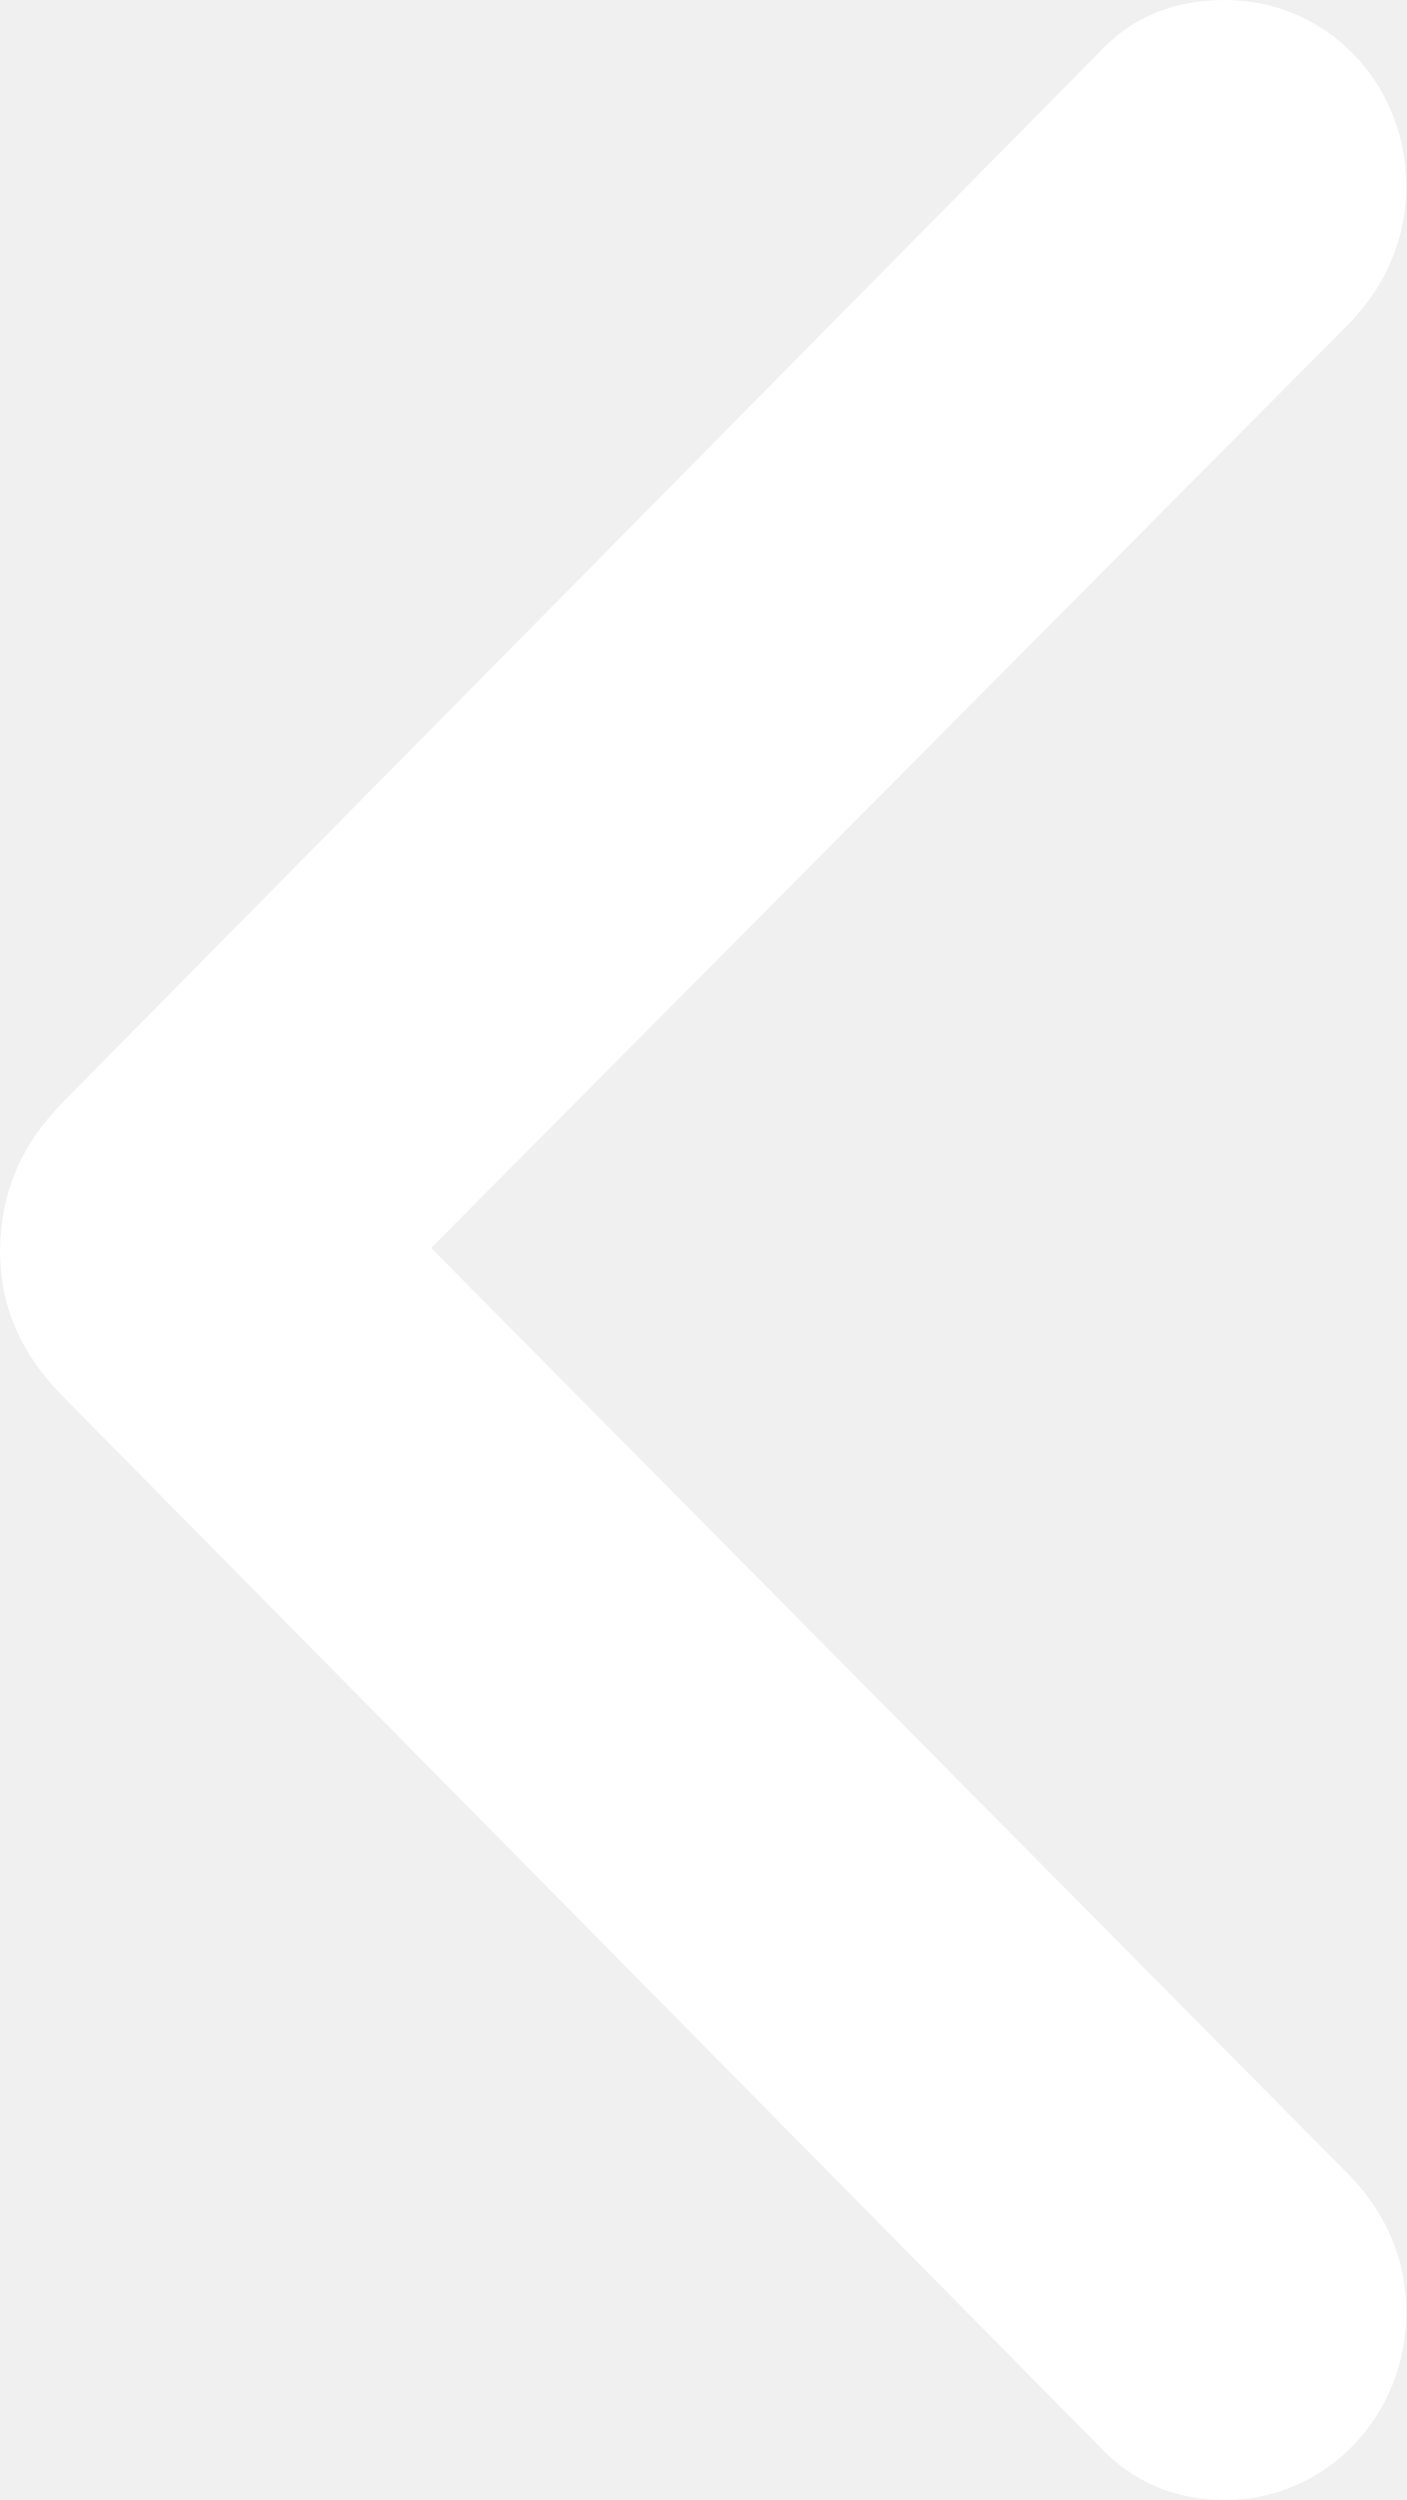
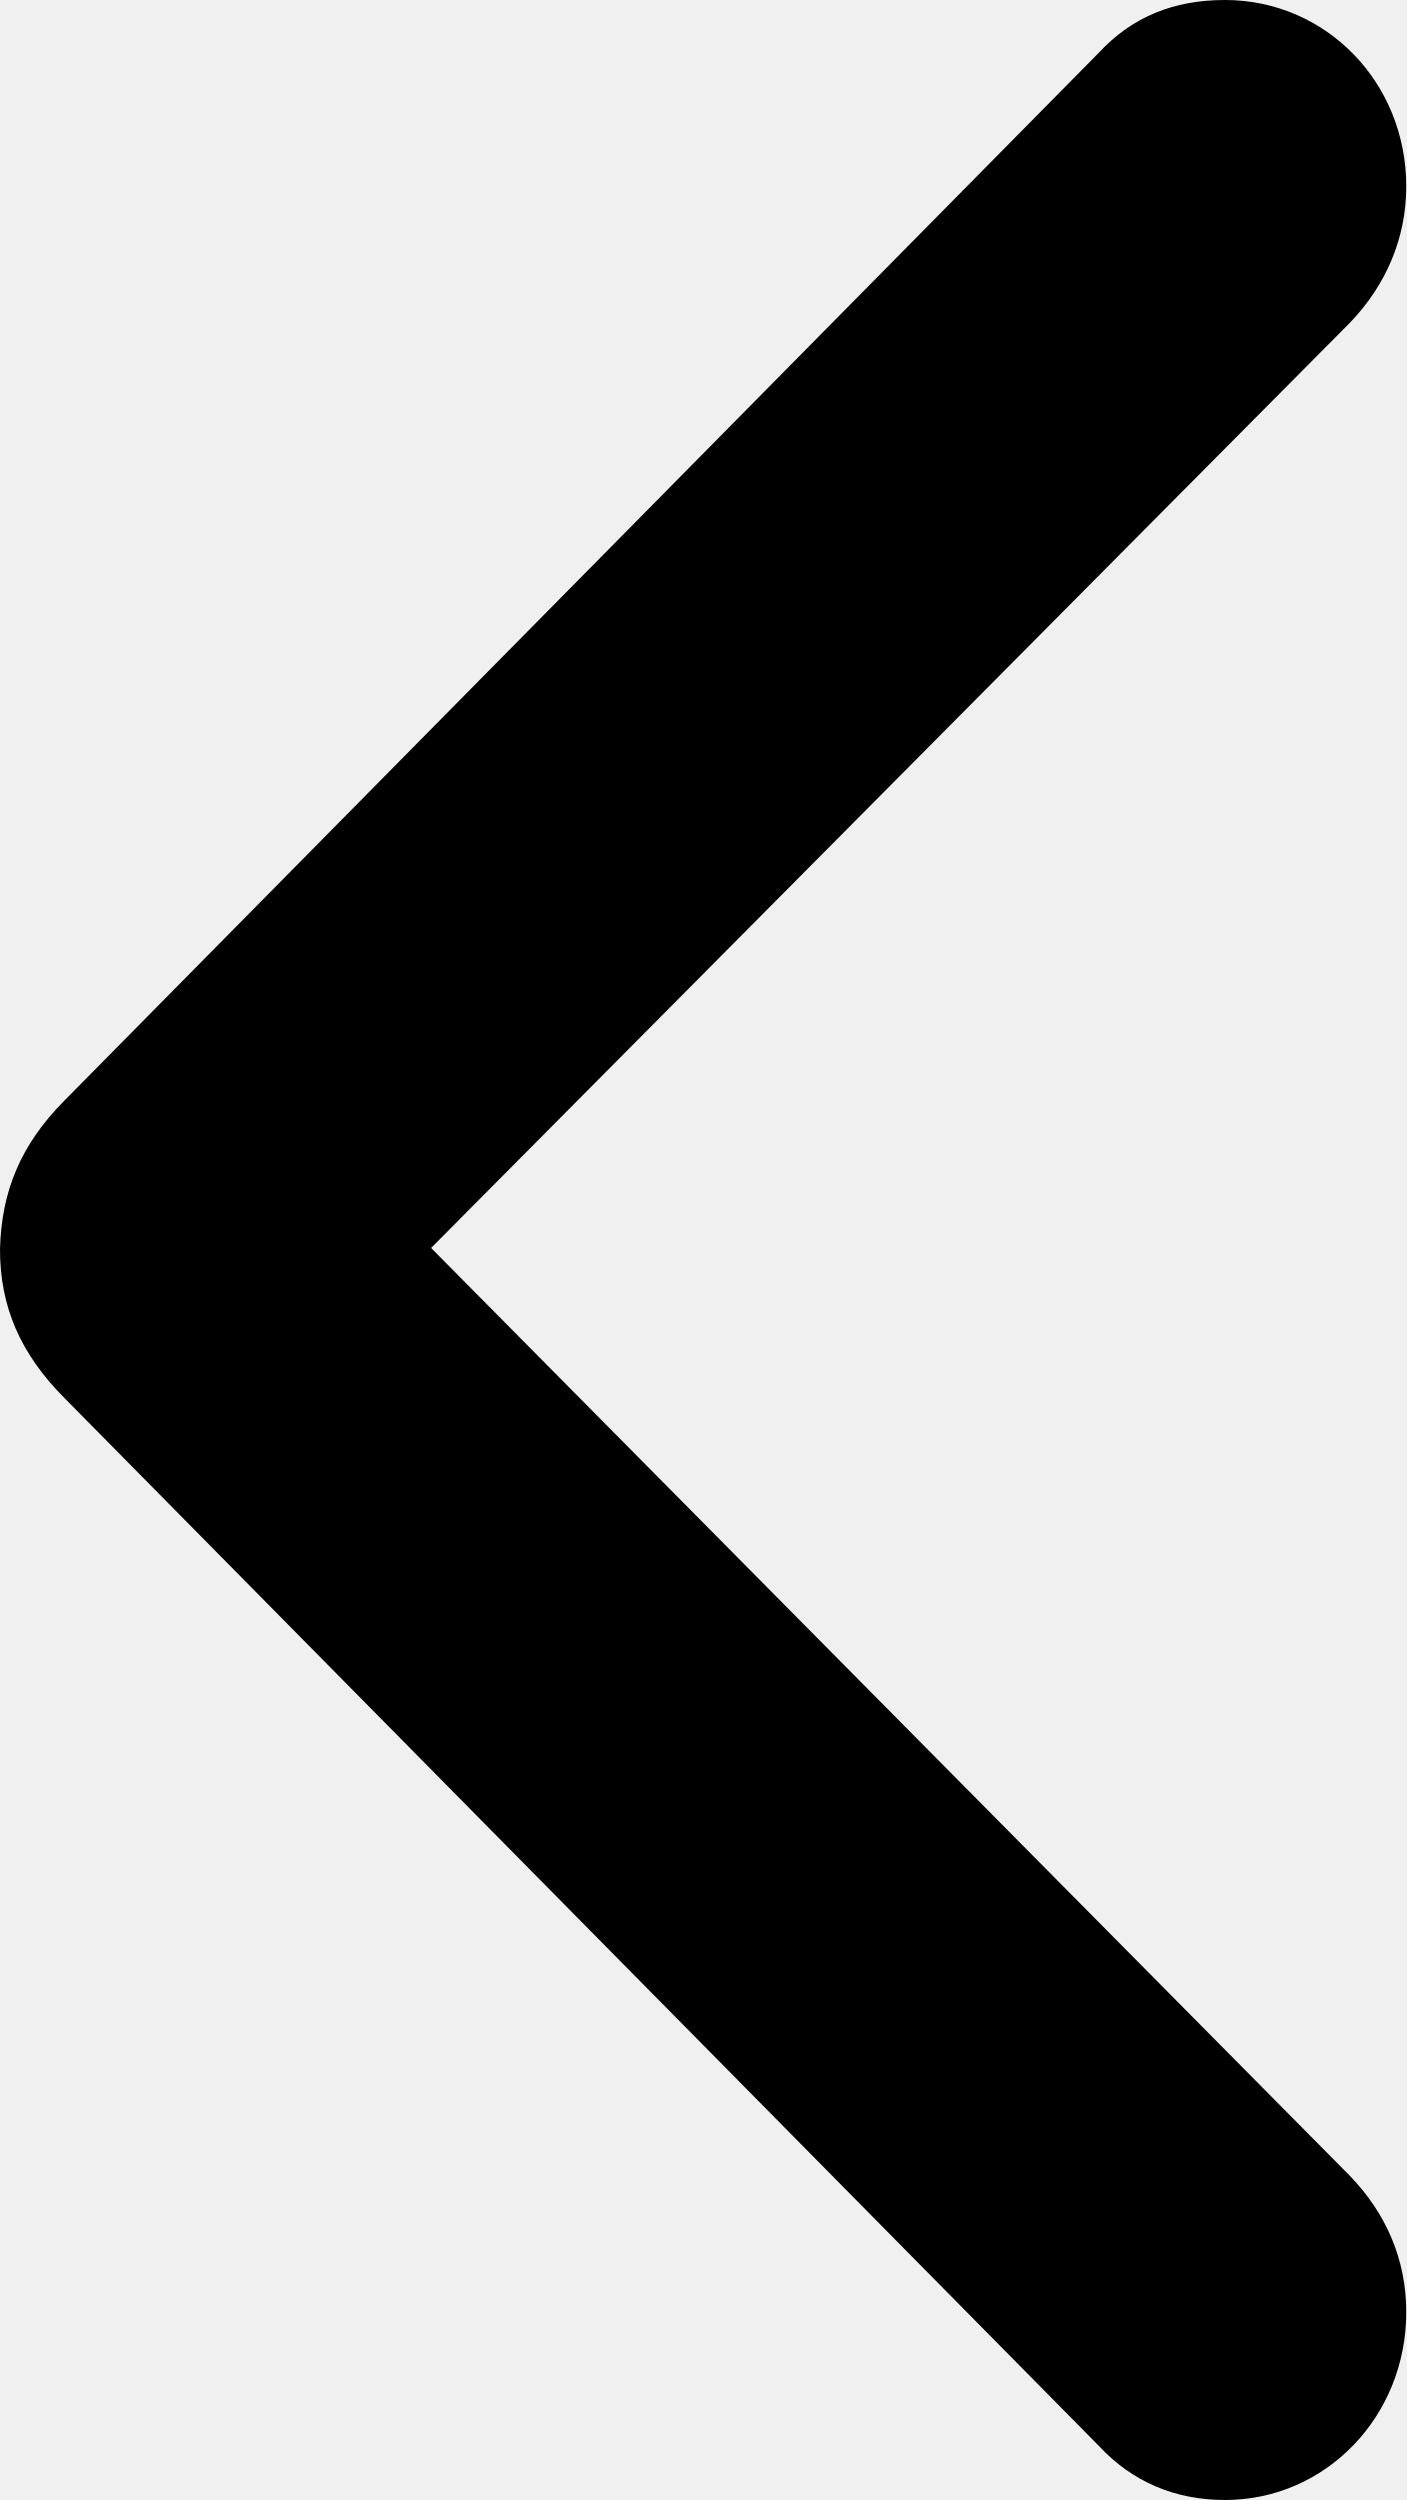
<svg xmlns="http://www.w3.org/2000/svg" width="9" height="16" viewBox="0 0 9 16" fill="none">
-   <path d="M0 7.996C0 8.361 0.129 8.663 0.413 8.948L7.032 15.653C7.246 15.884 7.521 16 7.84 16C8.484 16 9 15.466 9 14.798C9 14.46 8.871 14.166 8.639 13.925L2.759 7.987L8.639 2.066C8.871 1.825 9 1.523 9 1.193C9 0.525 8.484 0 7.84 0C7.513 0 7.246 0.107 7.032 0.338L0.413 7.043C0.129 7.328 0.009 7.63 0 7.996Z" fill="white" />
+   <path d="M0 7.996C0 8.361 0.129 8.663 0.413 8.948L7.032 15.653C7.246 15.884 7.521 16 7.84 16C8.484 16 9 15.466 9 14.798C9 14.46 8.871 14.166 8.639 13.925L2.759 7.987L8.639 2.066C8.871 1.825 9 1.523 9 1.193C9 0.525 8.484 0 7.84 0C7.513 0 7.246 0.107 7.032 0.338L0.413 7.043C0.129 7.328 0.009 7.63 0 7.996Z" fill="currentColor" />
</svg>
